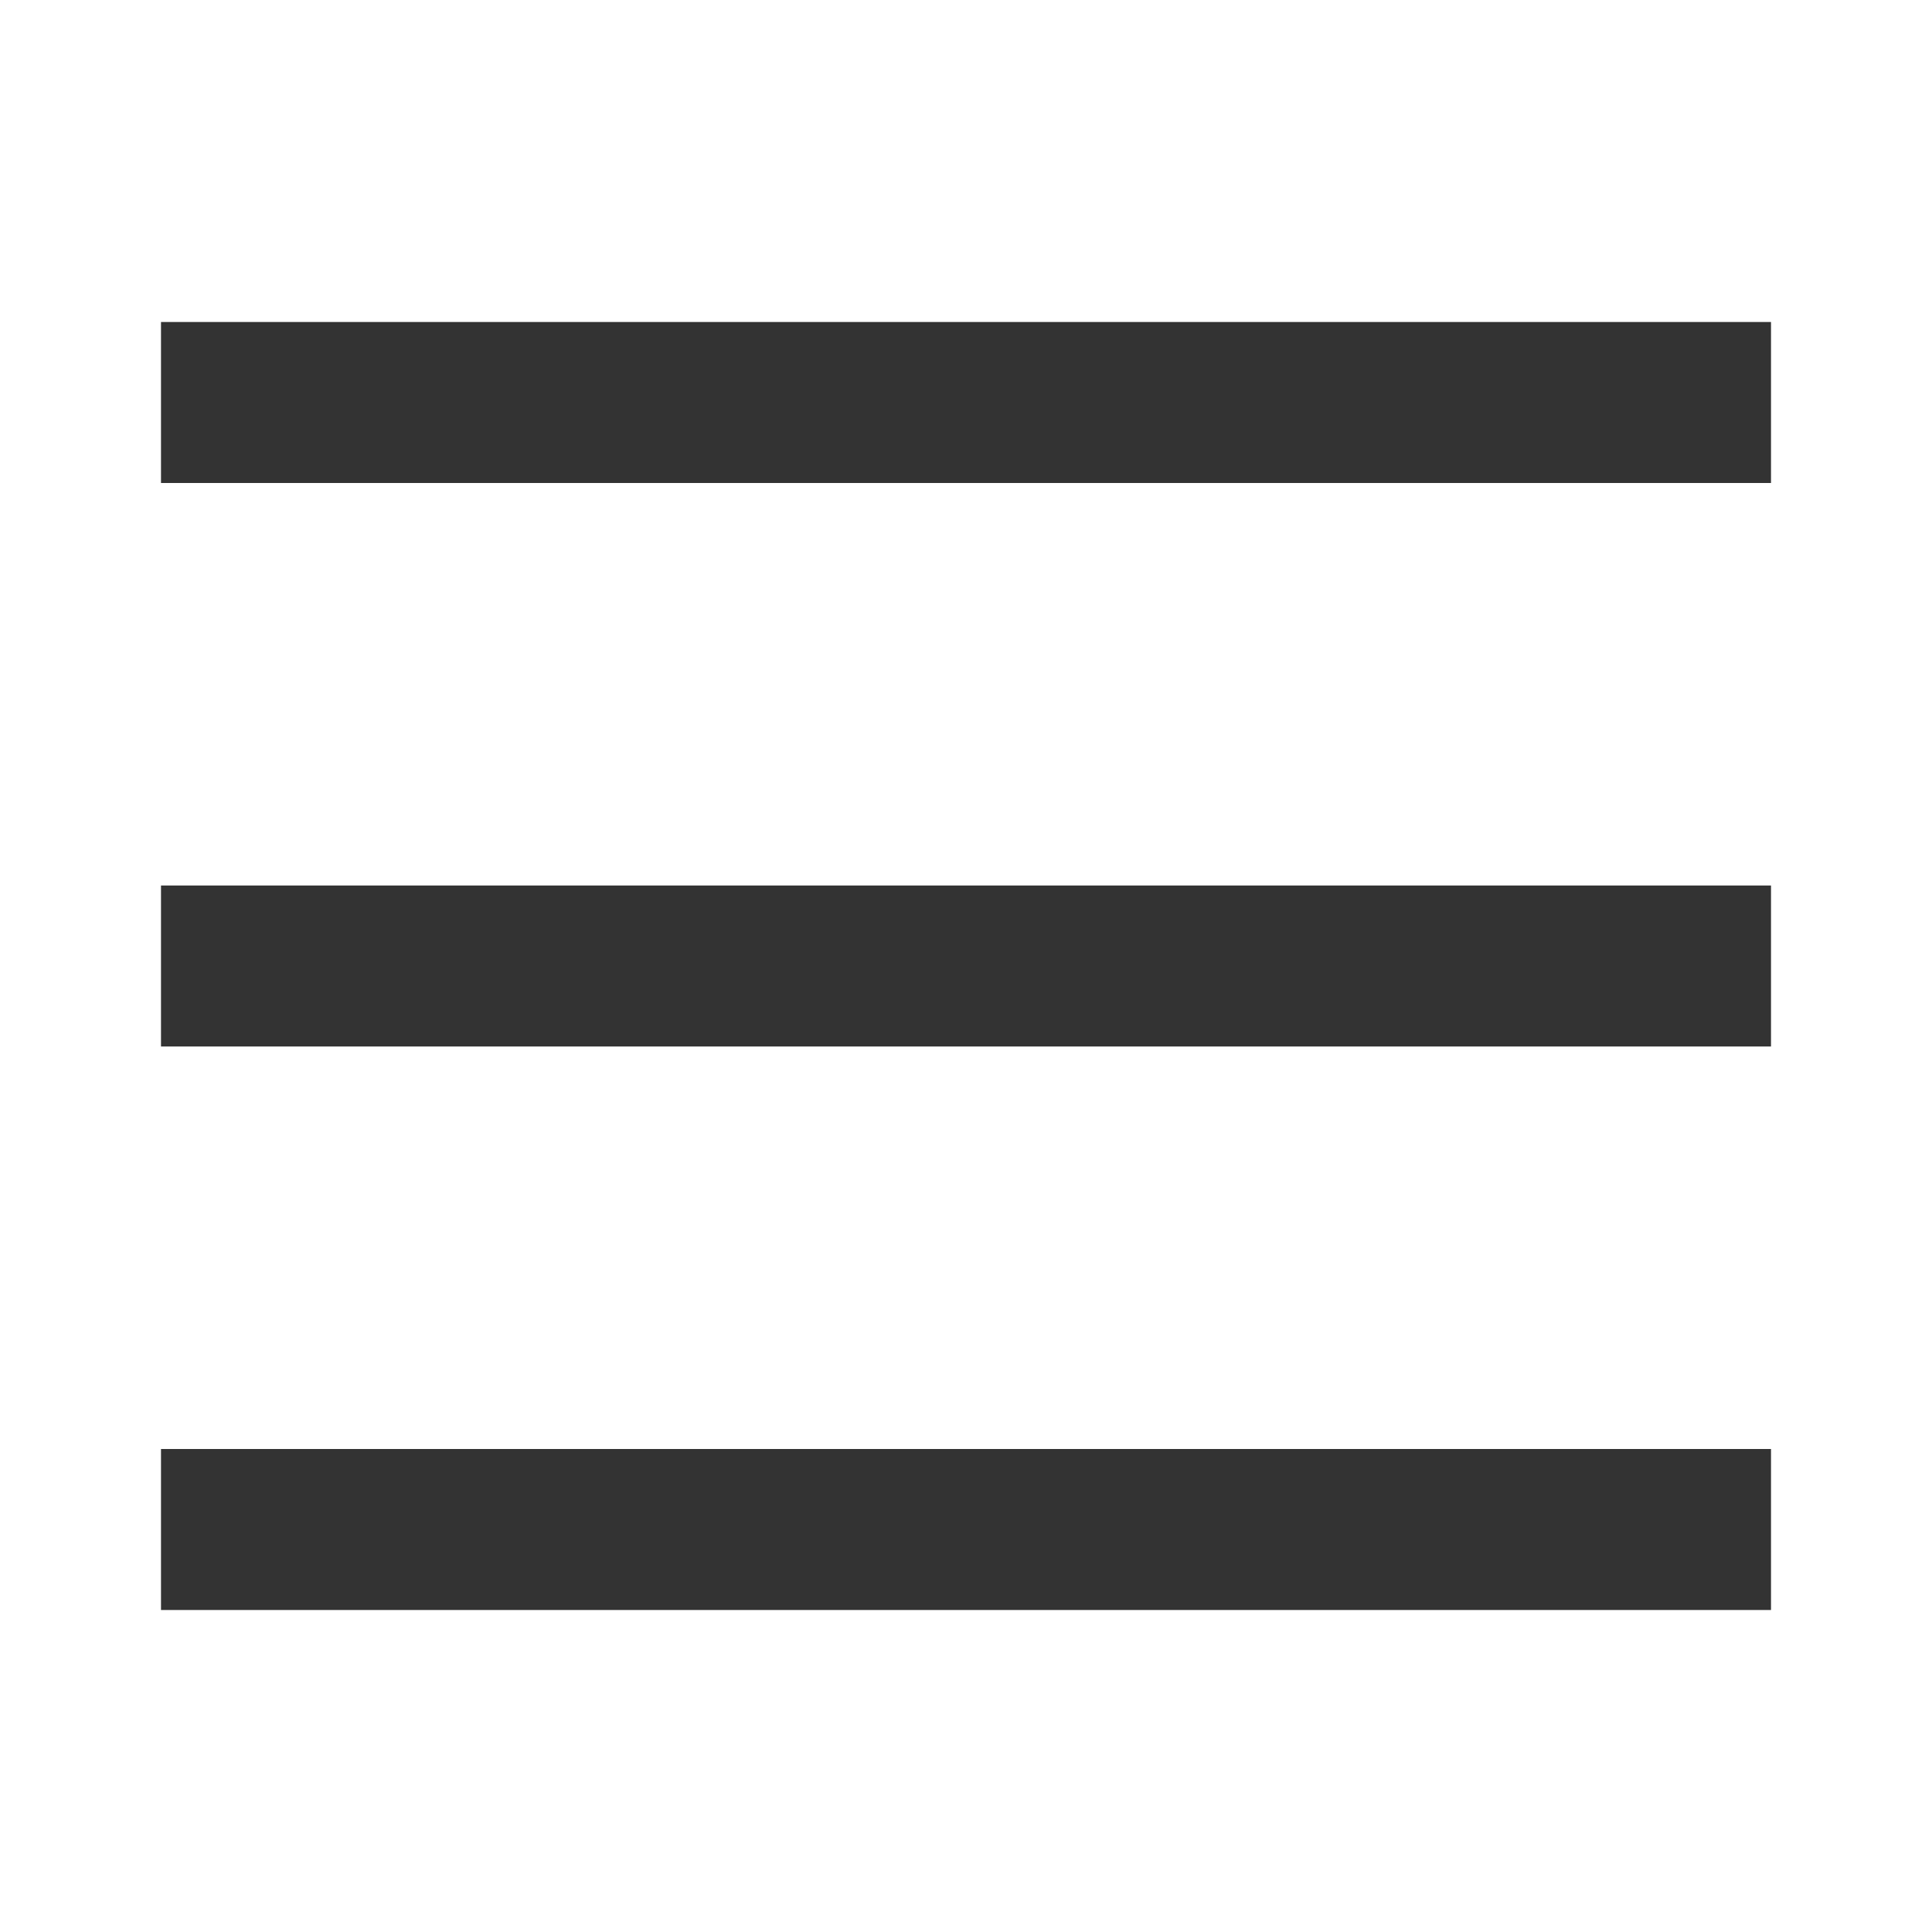
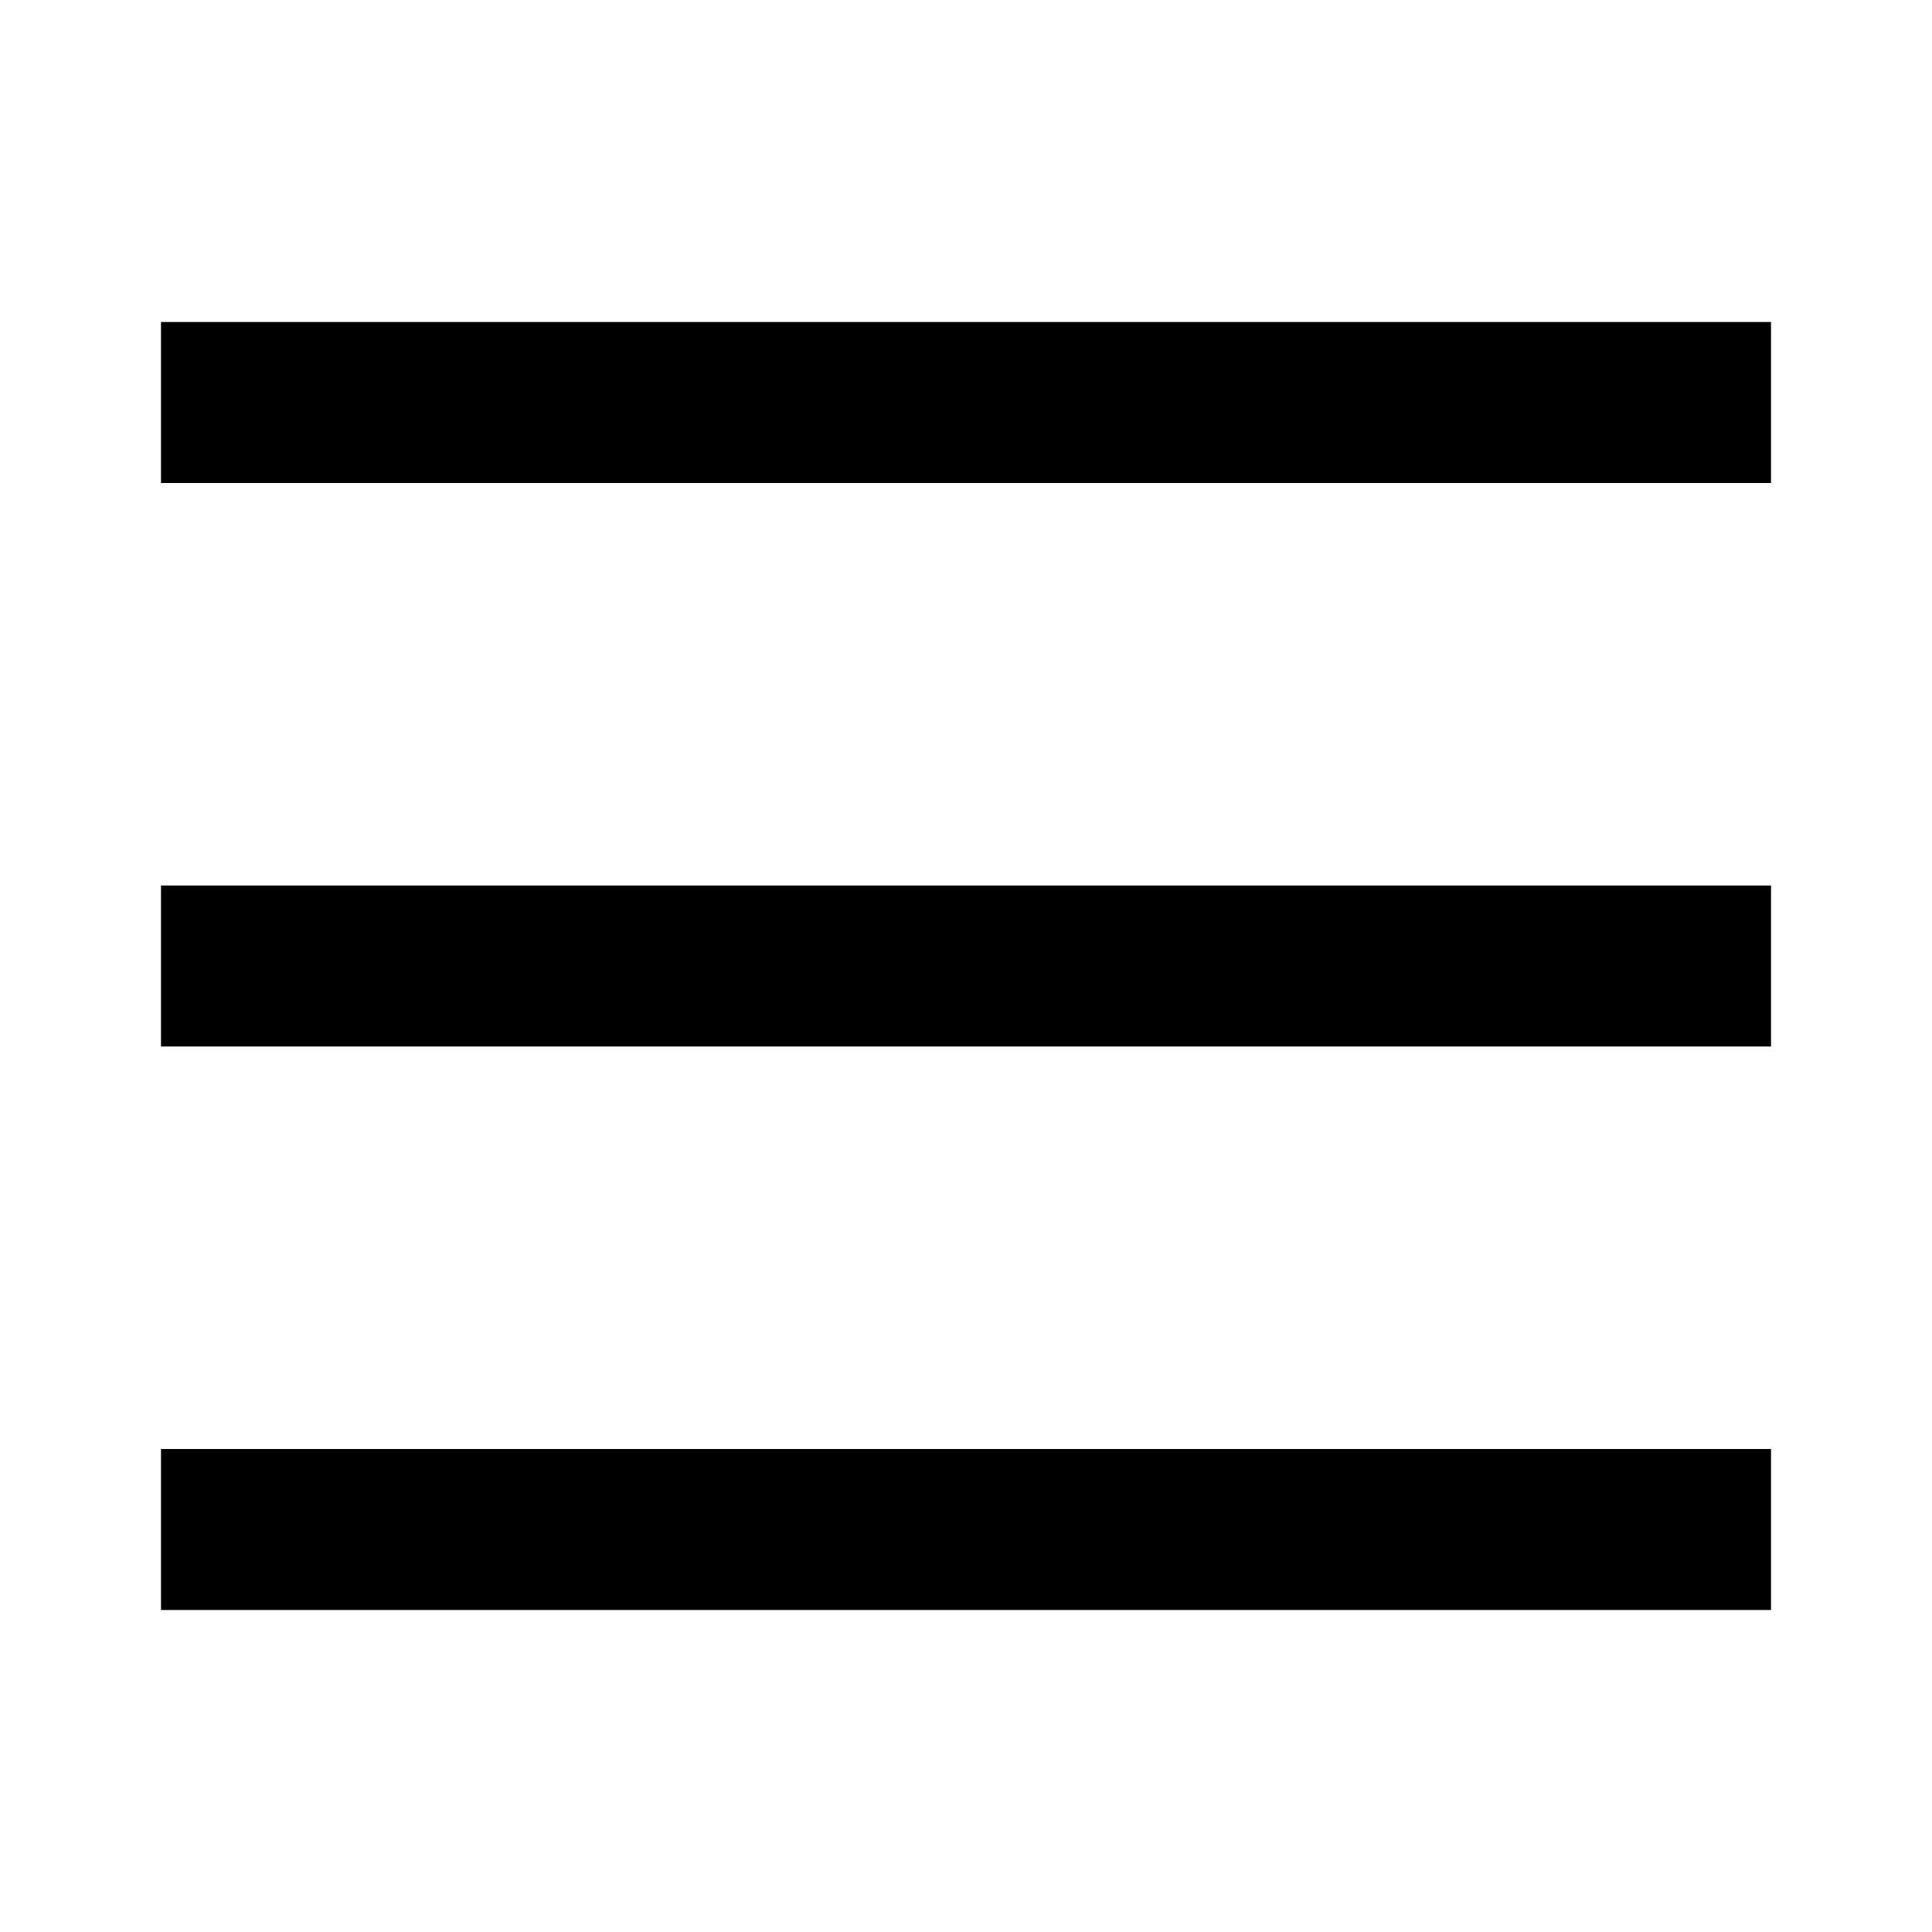
<svg xmlns="http://www.w3.org/2000/svg" width="24" height="24" viewBox="0 0 24 24" fill="none">
-   <path d="M2 5H22" stroke="#333333" stroke-width="2" />
-   <path d="M2 12H22" stroke="#333333" stroke-width="2" />
-   <path d="M2 19H22" stroke="#333333" stroke-width="2" />
+   <path d="M2 5H22" stroke="currentColor" stroke-width="2" />
+   <path d="M2 12H22" stroke="currentColor" stroke-width="2" />
+   <path d="M2 19H22" stroke="currentColor" stroke-width="2" />
</svg>
